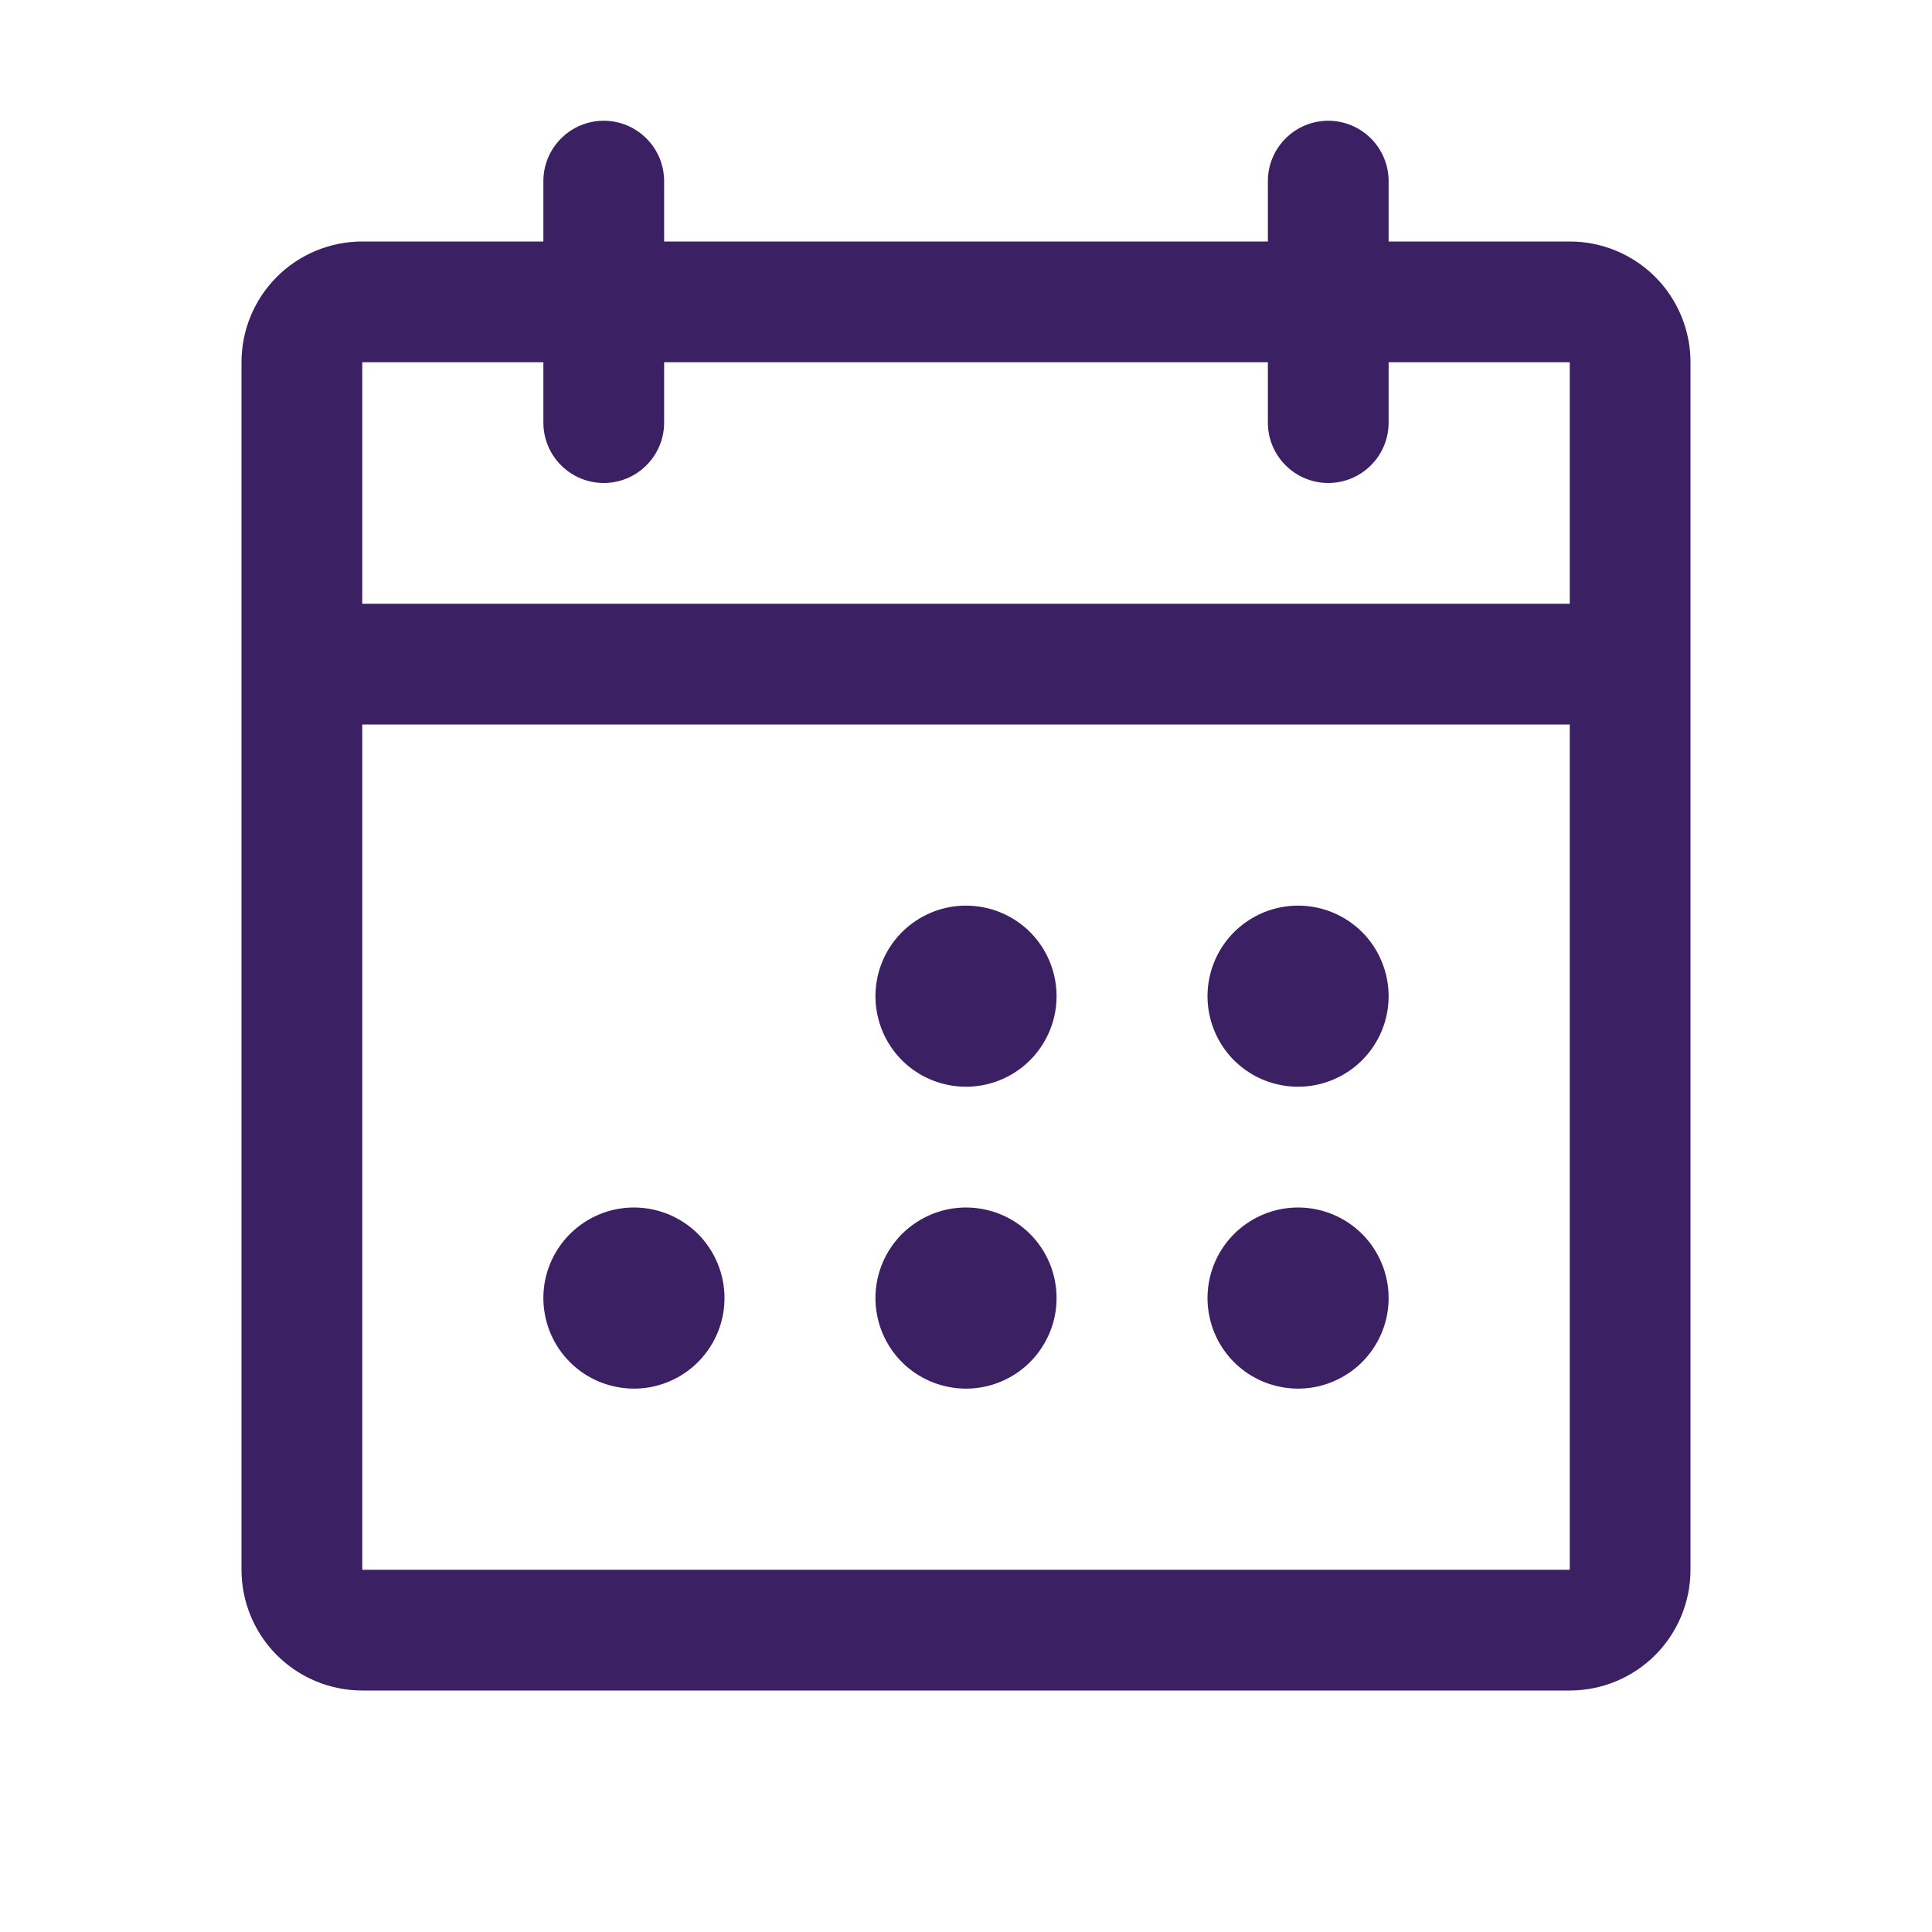
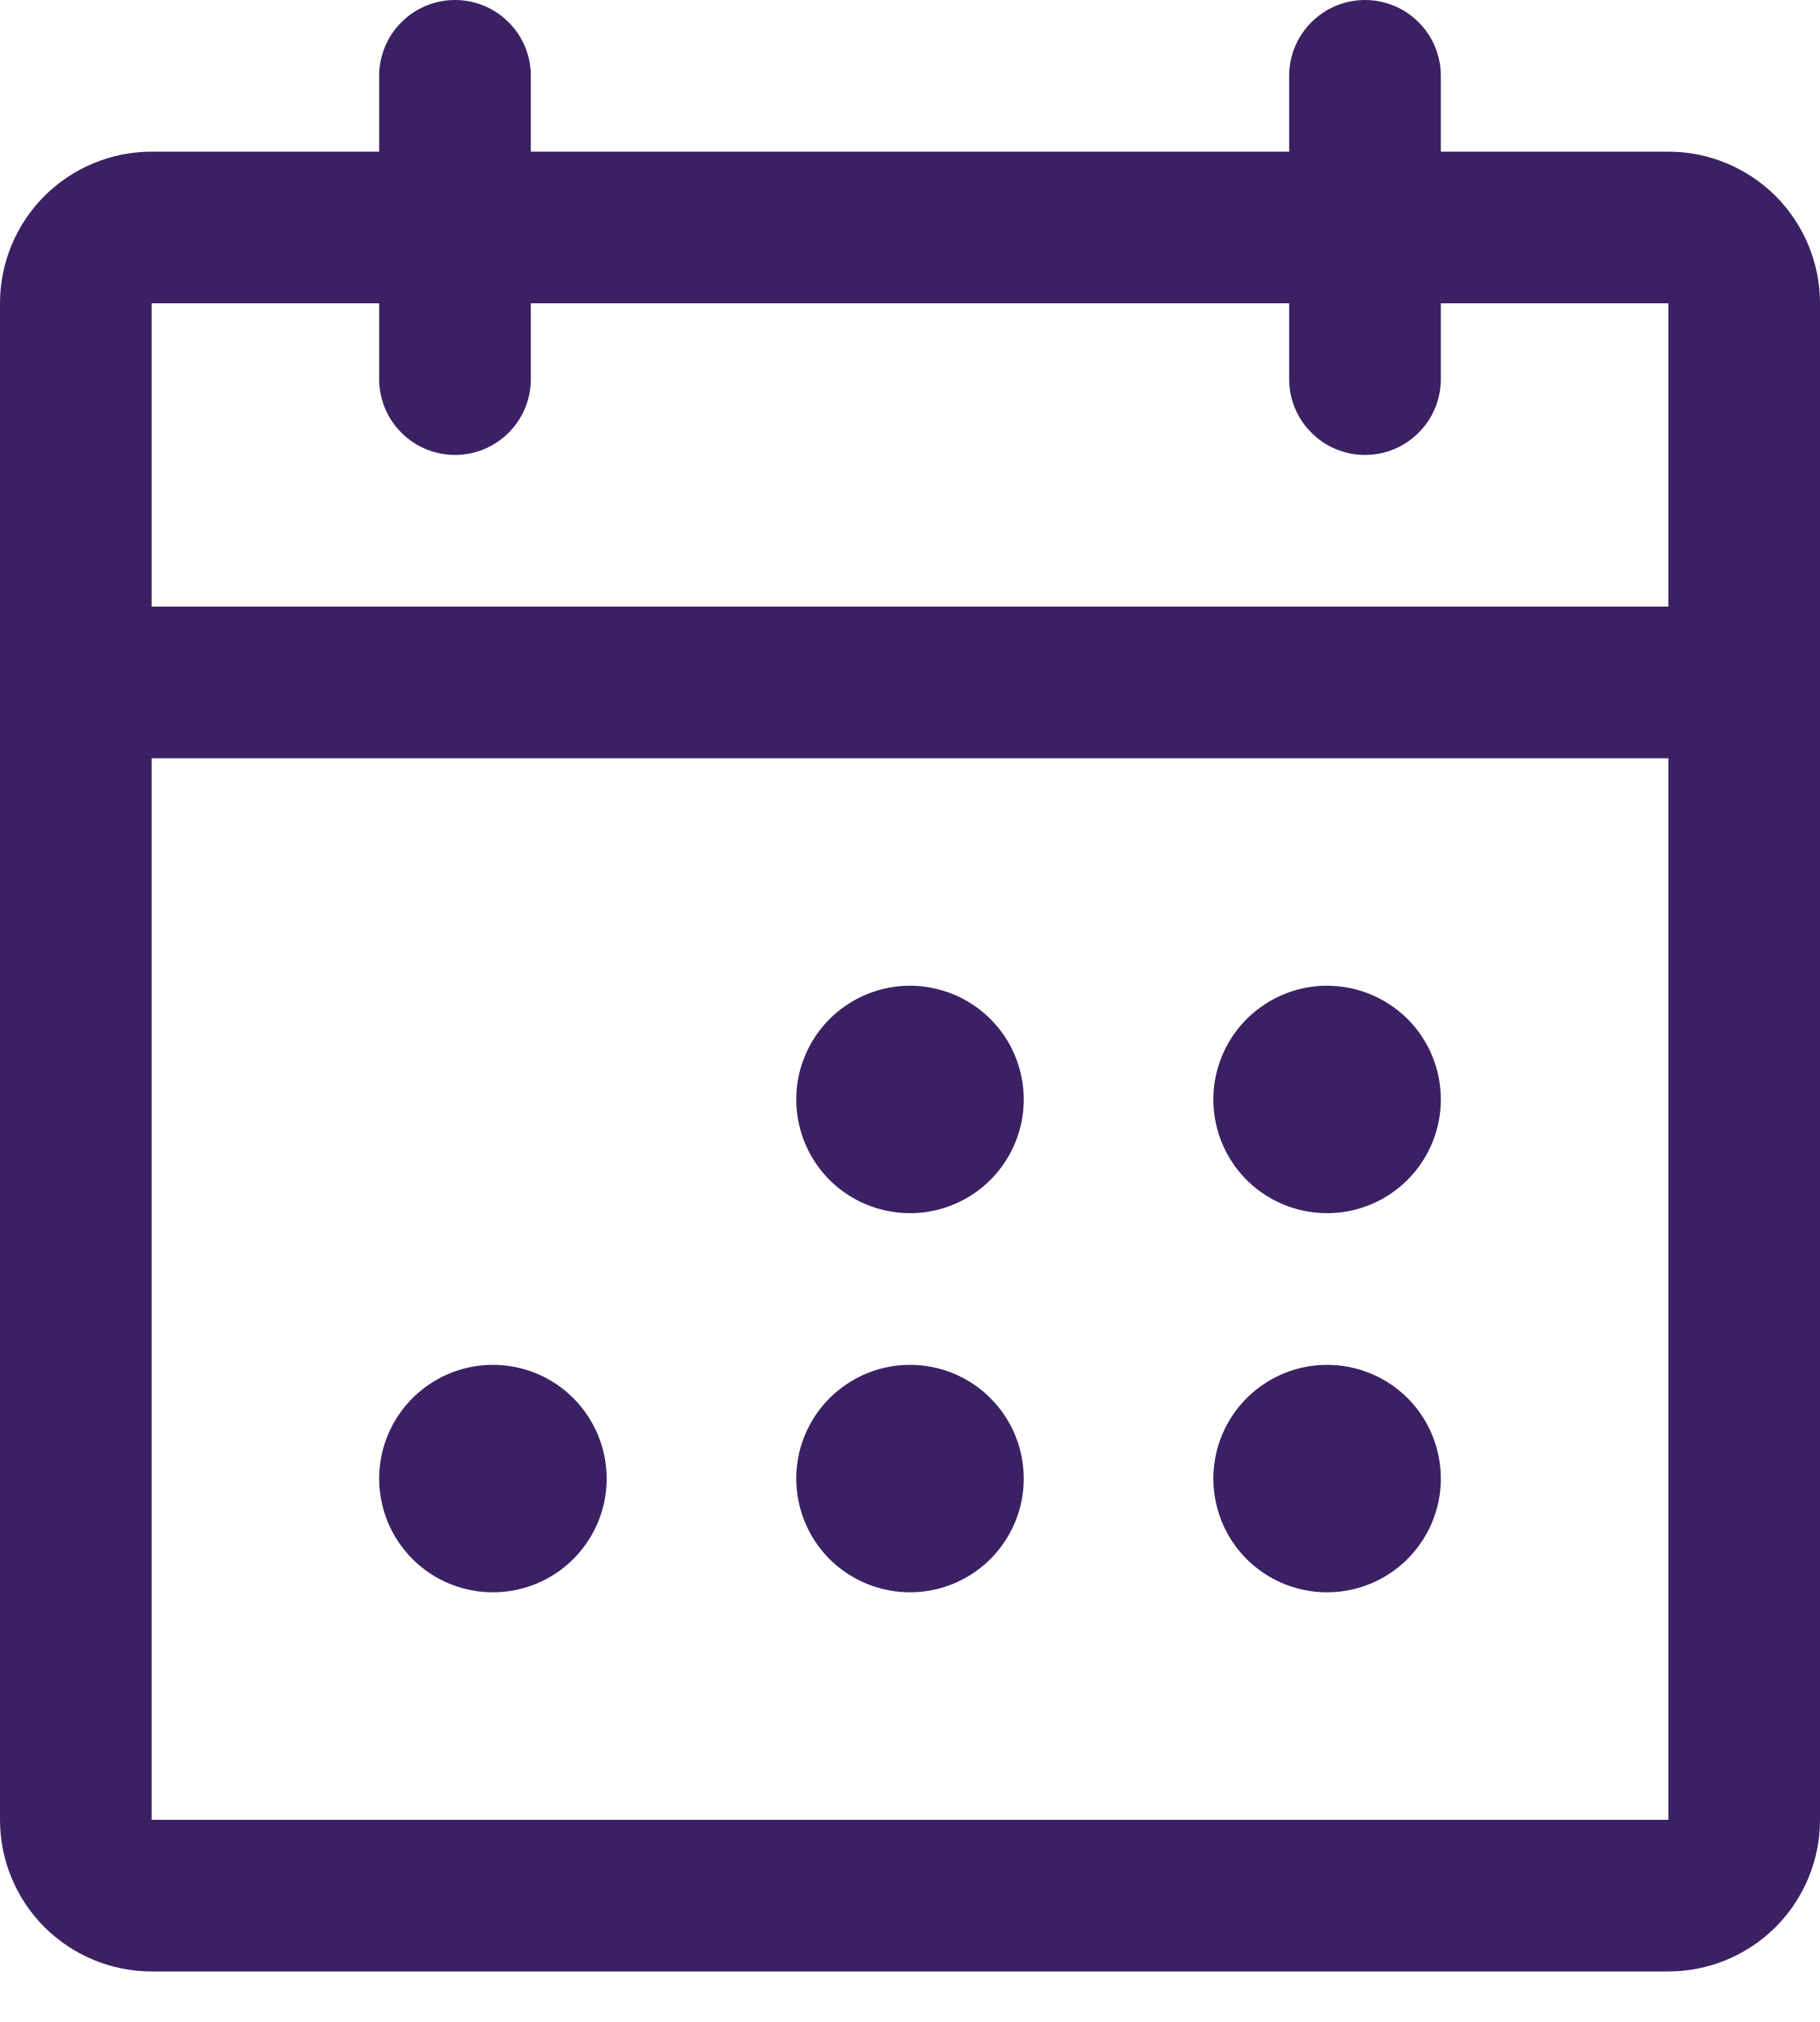
- <svg xmlns="http://www.w3.org/2000/svg" width="24" height="24" viewBox="0 0 24 24" fill="none">
-   <path d="M19.5 3H17.25V2.25C17.25 2.051 17.171 1.86 17.03 1.72C16.89 1.579 16.699 1.5 16.5 1.5C16.301 1.5 16.11 1.579 15.97 1.72C15.829 1.86 15.75 2.051 15.75 2.25V3H8.25V2.25C8.25 2.051 8.171 1.86 8.03 1.72C7.89 1.579 7.699 1.5 7.5 1.5C7.301 1.5 7.11 1.579 6.97 1.72C6.829 1.86 6.75 2.051 6.75 2.25V3H4.5C4.102 3 3.721 3.158 3.439 3.439C3.158 3.721 3 4.102 3 4.5V19.5C3 19.898 3.158 20.279 3.439 20.561C3.721 20.842 4.102 21 4.5 21H19.5C19.898 21 20.279 20.842 20.561 20.561C20.842 20.279 21 19.898 21 19.5V4.5C21 4.102 20.842 3.721 20.561 3.439C20.279 3.158 19.898 3 19.5 3ZM6.75 4.5V5.25C6.75 5.449 6.829 5.64 6.97 5.78C7.11 5.921 7.301 6 7.5 6C7.699 6 7.89 5.921 8.03 5.78C8.171 5.64 8.25 5.449 8.25 5.25V4.5H15.75V5.25C15.75 5.449 15.829 5.64 15.97 5.78C16.11 5.921 16.301 6 16.5 6C16.699 6 16.89 5.921 17.03 5.78C17.171 5.64 17.25 5.449 17.25 5.25V4.5H19.5V7.5H4.5V4.5H6.75ZM19.5 19.5H4.5V9H19.5V19.5ZM13.125 12.375C13.125 12.598 13.059 12.815 12.935 13C12.812 13.185 12.636 13.329 12.431 13.414C12.225 13.499 11.999 13.522 11.78 13.478C11.562 13.435 11.362 13.328 11.204 13.171C11.047 13.013 10.94 12.813 10.897 12.595C10.853 12.376 10.876 12.15 10.961 11.944C11.046 11.739 11.19 11.563 11.375 11.44C11.56 11.316 11.777 11.25 12 11.25C12.298 11.25 12.585 11.368 12.796 11.579C13.007 11.79 13.125 12.077 13.125 12.375ZM17.25 12.375C17.25 12.598 17.184 12.815 17.06 13C16.937 13.185 16.761 13.329 16.555 13.414C16.35 13.499 16.124 13.522 15.905 13.478C15.687 13.435 15.487 13.328 15.329 13.171C15.172 13.013 15.065 12.813 15.022 12.595C14.978 12.376 15.001 12.15 15.086 11.944C15.171 11.739 15.315 11.563 15.5 11.44C15.685 11.316 15.902 11.25 16.125 11.25C16.423 11.25 16.709 11.368 16.921 11.579C17.131 11.79 17.25 12.077 17.25 12.375ZM9 16.125C9 16.348 8.934 16.565 8.81 16.75C8.687 16.935 8.511 17.079 8.306 17.164C8.1 17.25 7.874 17.272 7.656 17.228C7.437 17.185 7.237 17.078 7.08 16.921C6.922 16.763 6.815 16.563 6.772 16.345C6.728 16.126 6.75 15.9 6.836 15.694C6.921 15.489 7.065 15.313 7.25 15.19C7.435 15.066 7.652 15 7.875 15C8.173 15 8.46 15.118 8.671 15.329C8.881 15.54 9 15.827 9 16.125ZM13.125 16.125C13.125 16.348 13.059 16.565 12.935 16.75C12.812 16.935 12.636 17.079 12.431 17.164C12.225 17.25 11.999 17.272 11.78 17.228C11.562 17.185 11.362 17.078 11.204 16.921C11.047 16.763 10.94 16.563 10.897 16.345C10.853 16.126 10.876 15.9 10.961 15.694C11.046 15.489 11.19 15.313 11.375 15.19C11.56 15.066 11.777 15 12 15C12.298 15 12.585 15.118 12.796 15.329C13.007 15.54 13.125 15.827 13.125 16.125ZM17.25 16.125C17.25 16.348 17.184 16.565 17.06 16.75C16.937 16.935 16.761 17.079 16.555 17.164C16.35 17.25 16.124 17.272 15.905 17.228C15.687 17.185 15.487 17.078 15.329 16.921C15.172 16.763 15.065 16.563 15.022 16.345C14.978 16.126 15.001 15.9 15.086 15.694C15.171 15.489 15.315 15.313 15.5 15.19C15.685 15.066 15.902 15 16.125 15C16.423 15 16.709 15.118 16.921 15.329C17.131 15.54 17.25 15.827 17.25 16.125Z" fill="#3B2164" />
+ <svg xmlns="http://www.w3.org/2000/svg" width="18" height="20" viewBox="0 0 18 20" fill="none">
+   <path d="M16.5 1.5H14.25V0.75C14.25 0.551 14.171 0.36 14.03 0.22C13.89 0.079 13.699 0 13.5 0C13.301 0 13.11 0.079 12.97 0.22C12.829 0.36 12.75 0.551 12.75 0.75V1.5H5.25V0.75C5.25 0.551 5.171 0.36 5.03 0.22C4.89 0.079 4.699 0 4.5 0C4.301 0 4.11 0.079 3.97 0.22C3.829 0.36 3.75 0.551 3.75 0.75V1.5H1.5C1.102 1.5 0.721 1.658 0.439 1.939C0.158 2.221 0 2.602 0 3V18C0 18.398 0.158 18.779 0.439 19.061C0.721 19.342 1.102 19.5 1.5 19.5H16.5C16.898 19.5 17.279 19.342 17.561 19.061C17.842 18.779 18 18.398 18 18V3C18 2.602 17.842 2.221 17.561 1.939C17.279 1.658 16.898 1.5 16.5 1.5ZM3.75 3V3.75C3.75 3.949 3.829 4.14 3.97 4.28C4.11 4.421 4.301 4.5 4.5 4.5C4.699 4.5 4.89 4.421 5.03 4.28C5.171 4.14 5.25 3.949 5.25 3.75V3H12.75V3.75C12.75 3.949 12.829 4.14 12.97 4.28C13.11 4.421 13.301 4.5 13.5 4.5C13.699 4.5 13.89 4.421 14.03 4.28C14.171 4.14 14.25 3.949 14.25 3.75V3H16.5V6H1.5V3H3.75ZM16.5 18H1.5V7.5H16.5V18ZM10.125 10.875C10.125 11.098 10.059 11.315 9.935 11.5C9.812 11.685 9.636 11.829 9.431 11.914C9.225 11.999 8.999 12.022 8.781 11.978C8.562 11.935 8.362 11.828 8.204 11.671C8.047 11.513 7.94 11.313 7.897 11.095C7.853 10.876 7.875 10.65 7.961 10.444C8.046 10.239 8.19 10.063 8.375 9.94C8.56 9.816 8.777 9.75 9 9.75C9.298 9.75 9.585 9.869 9.795 10.079C10.007 10.29 10.125 10.577 10.125 10.875ZM14.25 10.875C14.25 11.098 14.184 11.315 14.06 11.5C13.937 11.685 13.761 11.829 13.556 11.914C13.35 11.999 13.124 12.022 12.905 11.978C12.687 11.935 12.487 11.828 12.329 11.671C12.172 11.513 12.065 11.313 12.022 11.095C11.978 10.876 12.001 10.65 12.086 10.444C12.171 10.239 12.315 10.063 12.5 9.94C12.685 9.816 12.902 9.75 13.125 9.75C13.423 9.75 13.71 9.869 13.921 10.079C14.132 10.29 14.25 10.577 14.25 10.875ZM6 14.625C6 14.848 5.934 15.065 5.81 15.25C5.687 15.435 5.511 15.579 5.306 15.664C5.1 15.749 4.874 15.772 4.656 15.728C4.437 15.685 4.237 15.578 4.08 15.421C3.922 15.263 3.815 15.063 3.772 14.845C3.728 14.626 3.75 14.4 3.836 14.194C3.921 13.989 4.065 13.813 4.25 13.69C4.435 13.566 4.652 13.5 4.875 13.5C5.173 13.5 5.46 13.618 5.67 13.829C5.881 14.04 6 14.327 6 14.625ZM10.125 14.625C10.125 14.848 10.059 15.065 9.935 15.25C9.812 15.435 9.636 15.579 9.431 15.664C9.225 15.749 8.999 15.772 8.781 15.728C8.562 15.685 8.362 15.578 8.204 15.421C8.047 15.263 7.94 15.063 7.897 14.845C7.853 14.626 7.875 14.4 7.961 14.194C8.046 13.989 8.19 13.813 8.375 13.69C8.56 13.566 8.777 13.5 9 13.5C9.298 13.5 9.585 13.618 9.795 13.829C10.007 14.04 10.125 14.327 10.125 14.625ZM14.25 14.625C14.25 14.848 14.184 15.065 14.06 15.25C13.937 15.435 13.761 15.579 13.556 15.664C13.35 15.749 13.124 15.772 12.905 15.728C12.687 15.685 12.487 15.578 12.329 15.421C12.172 15.263 12.065 15.063 12.022 14.845C11.978 14.626 12.001 14.4 12.086 14.194C12.171 13.989 12.315 13.813 12.5 13.69C12.685 13.566 12.902 13.5 13.125 13.5C13.423 13.5 13.71 13.618 13.921 13.829C14.132 14.04 14.25 14.327 14.25 14.625Z" fill="#3B2164" />
</svg>
